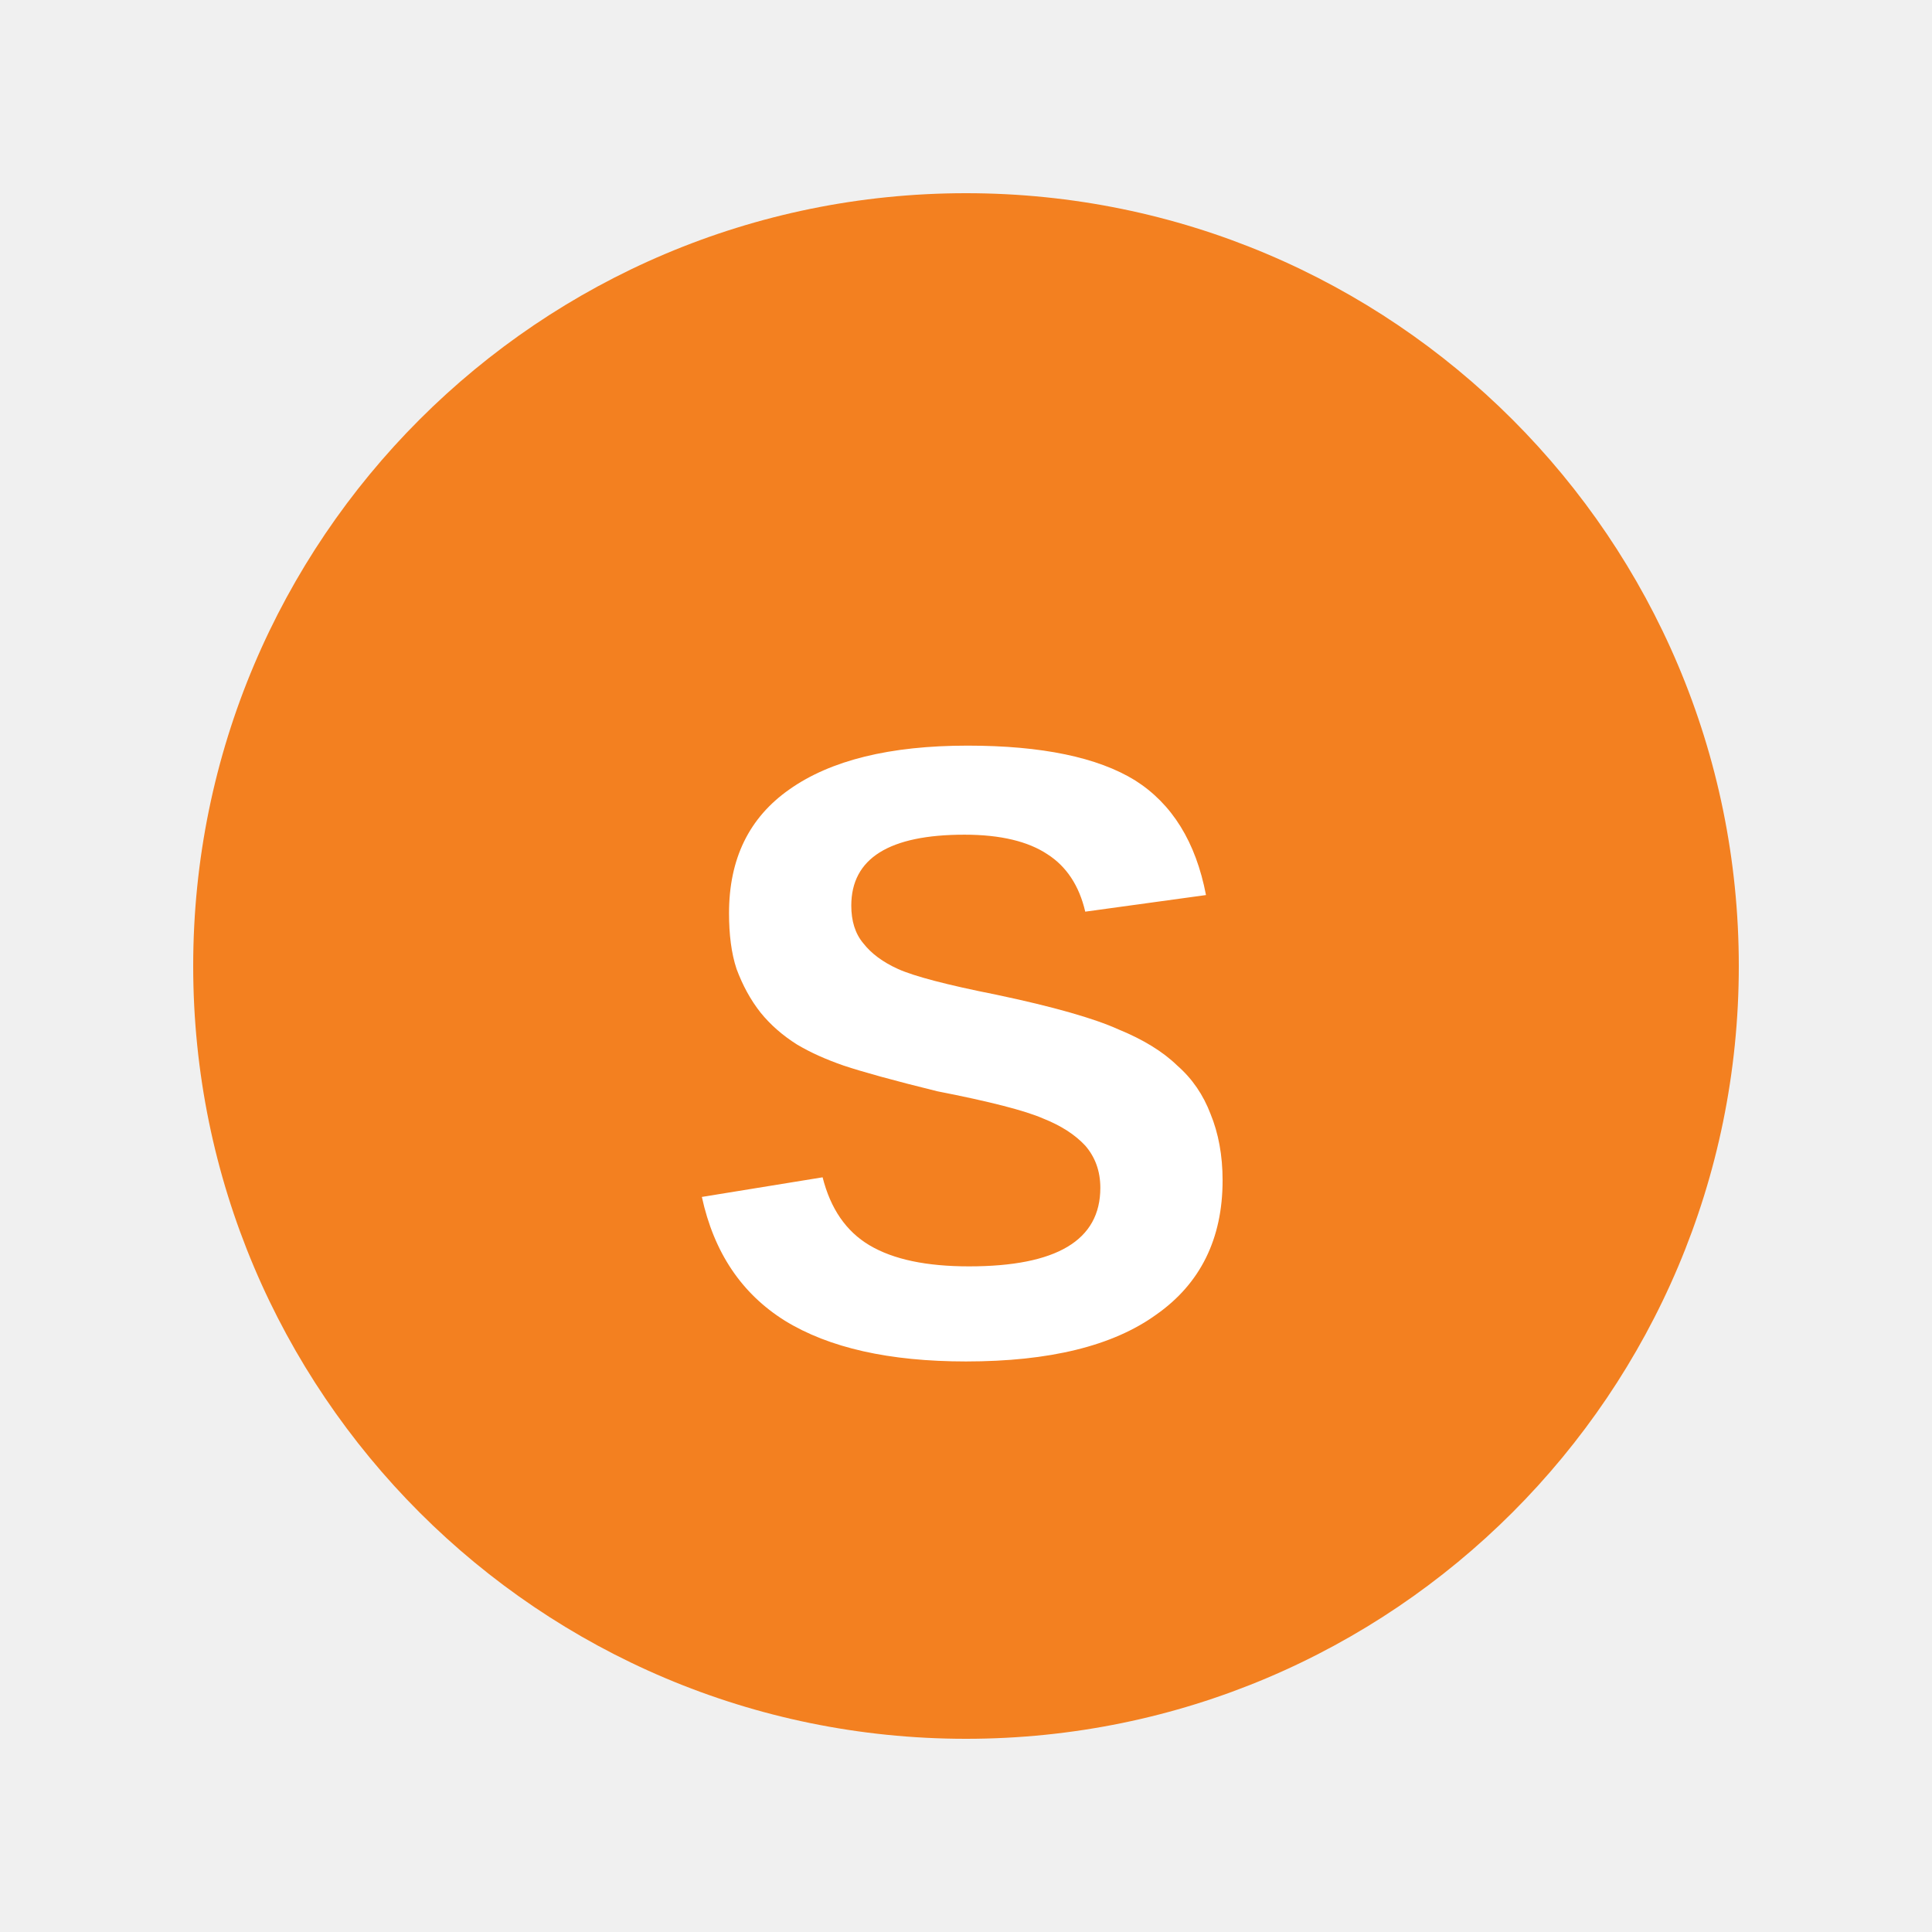
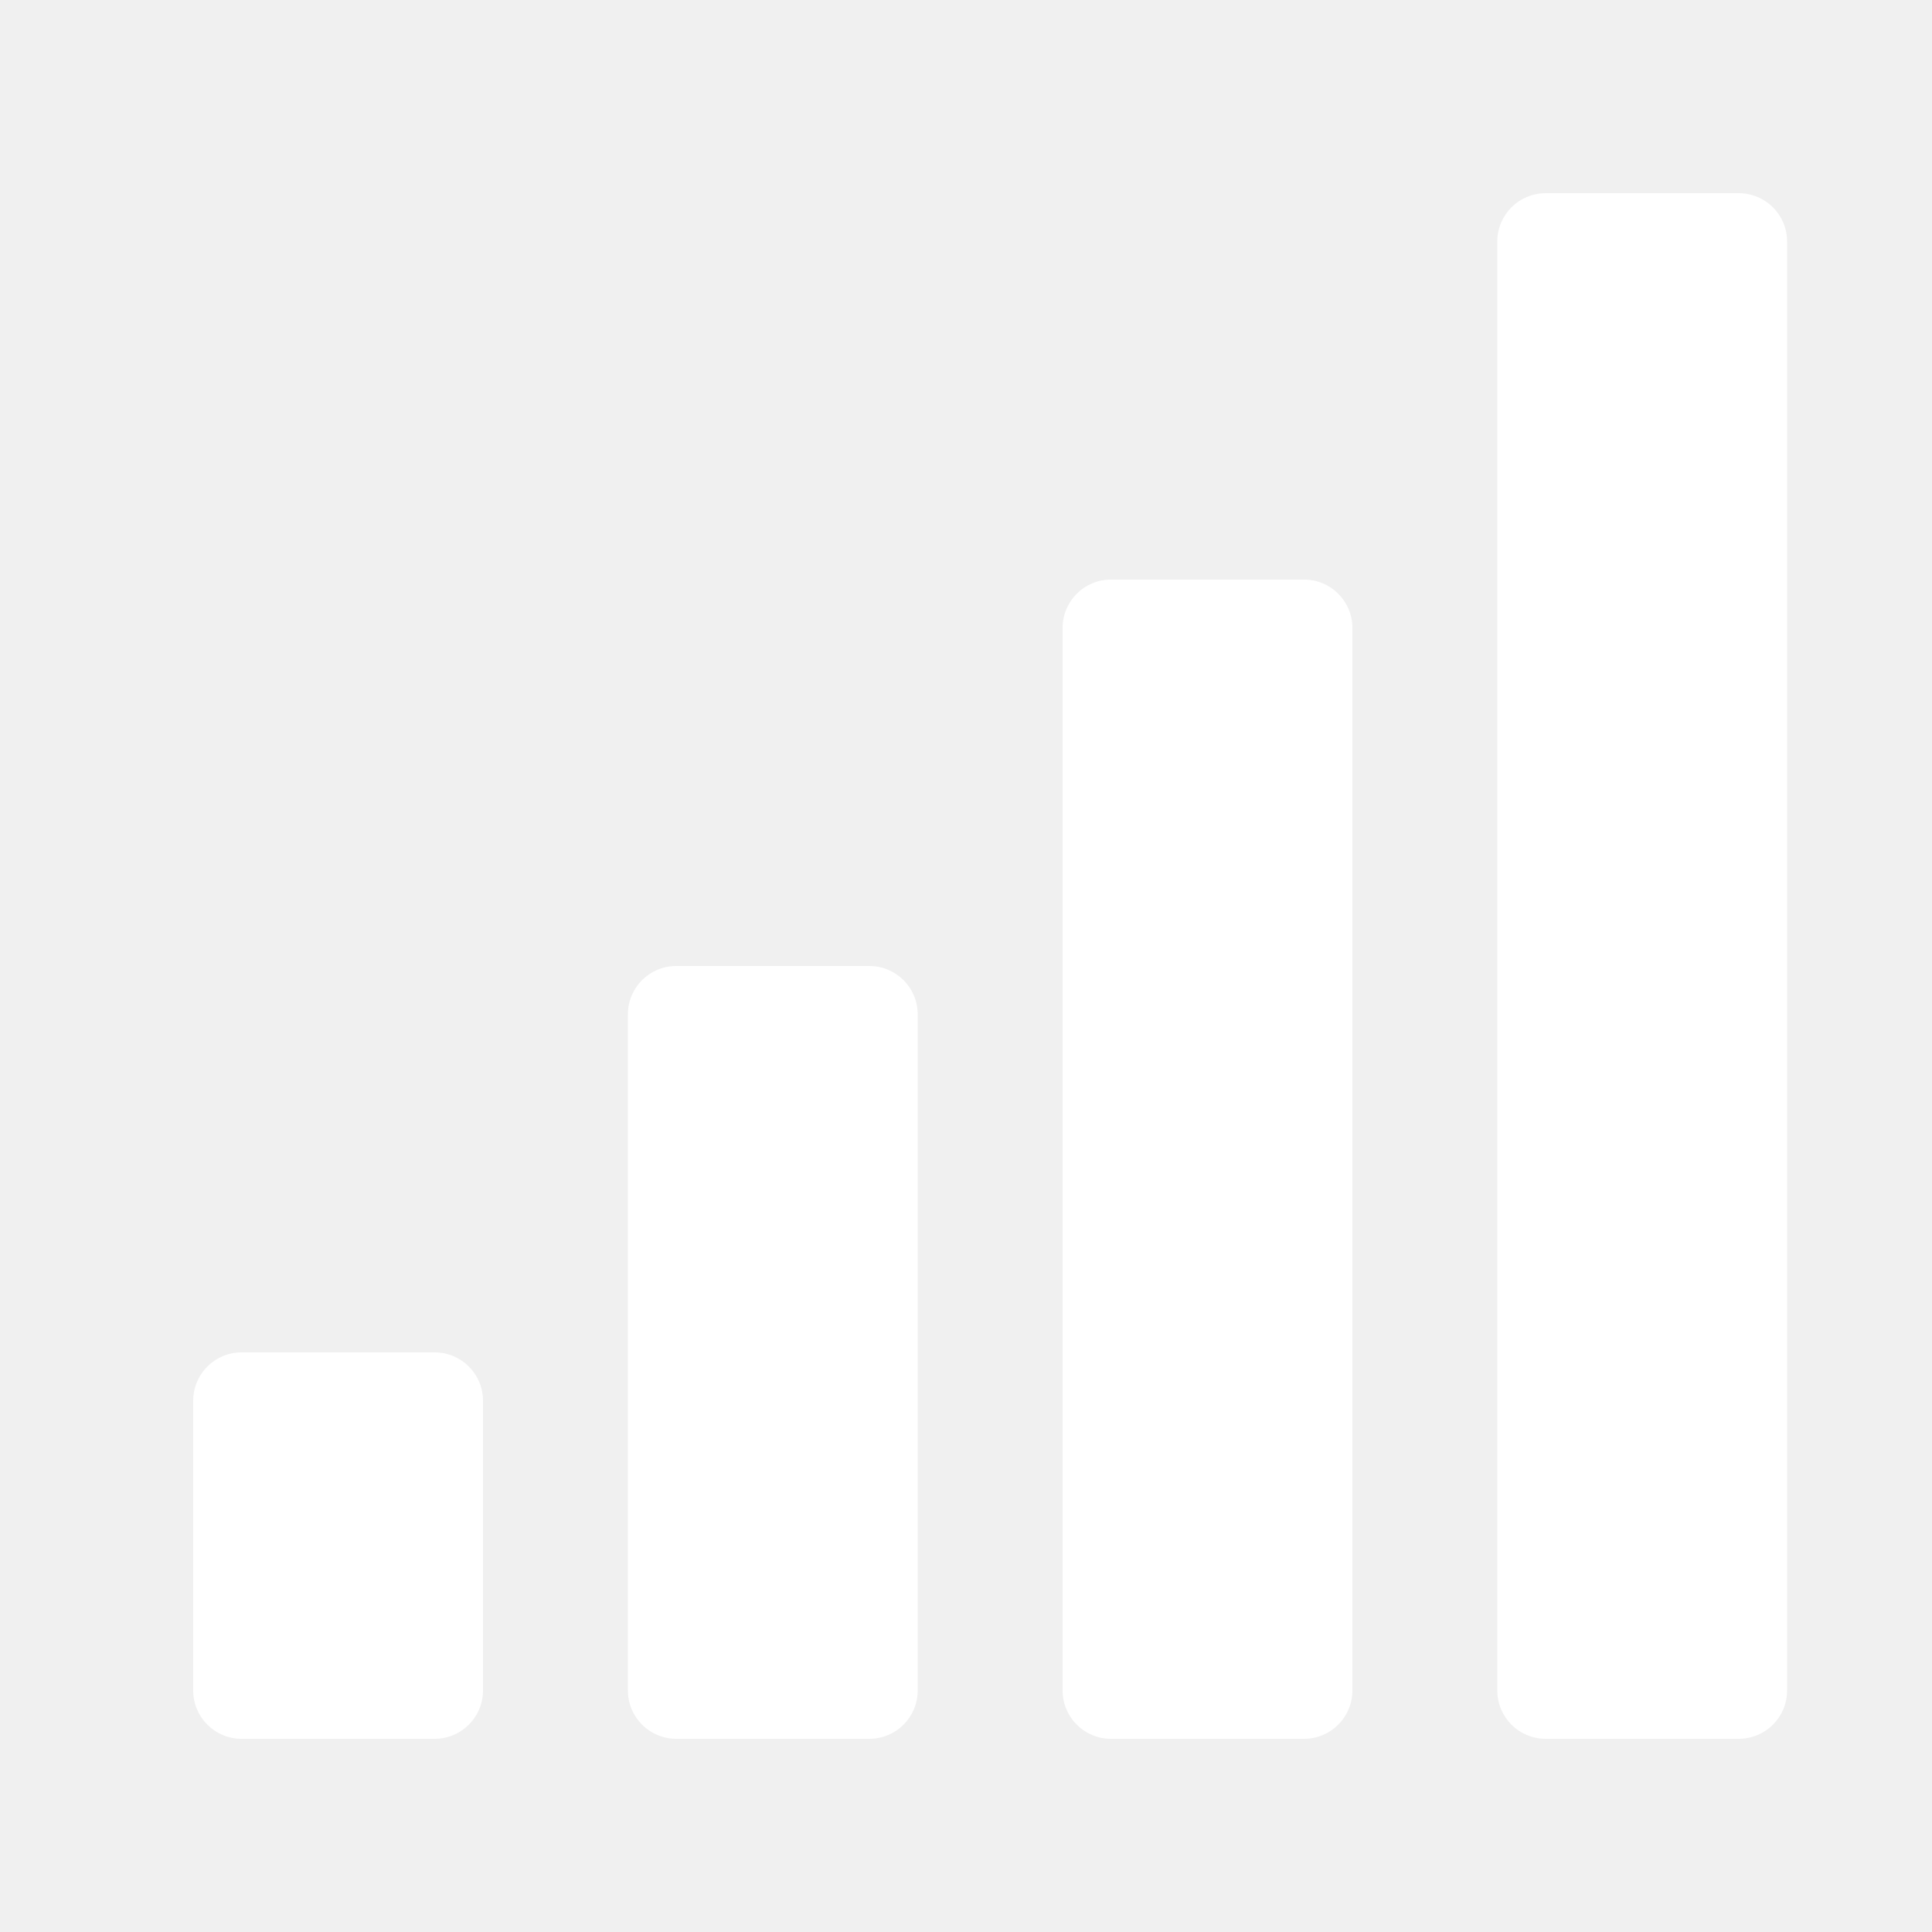
<svg xmlns="http://www.w3.org/2000/svg" viewBox="0 0 20 20" width="20" height="20">
-   <circle cx="10" cy="10" r="8" fill="#F38020" />
-   <text x="10" y="14" font-family="Arial, sans-serif" font-size="9" font-weight="bold" fill="white" text-anchor="middle">S</text>
+   <rect x="2" y="14" width="3" height="4" rx="0.5" fill="white" />
+   <rect x="6.5" y="10" width="3" height="8" rx="0.5" fill="white" />
+   <rect x="11" y="6" width="3" height="12" rx="0.5" fill="white" />
+   <rect x="15.5" y="2" width="3" height="16" rx="0.5" fill="white" />
</svg>
